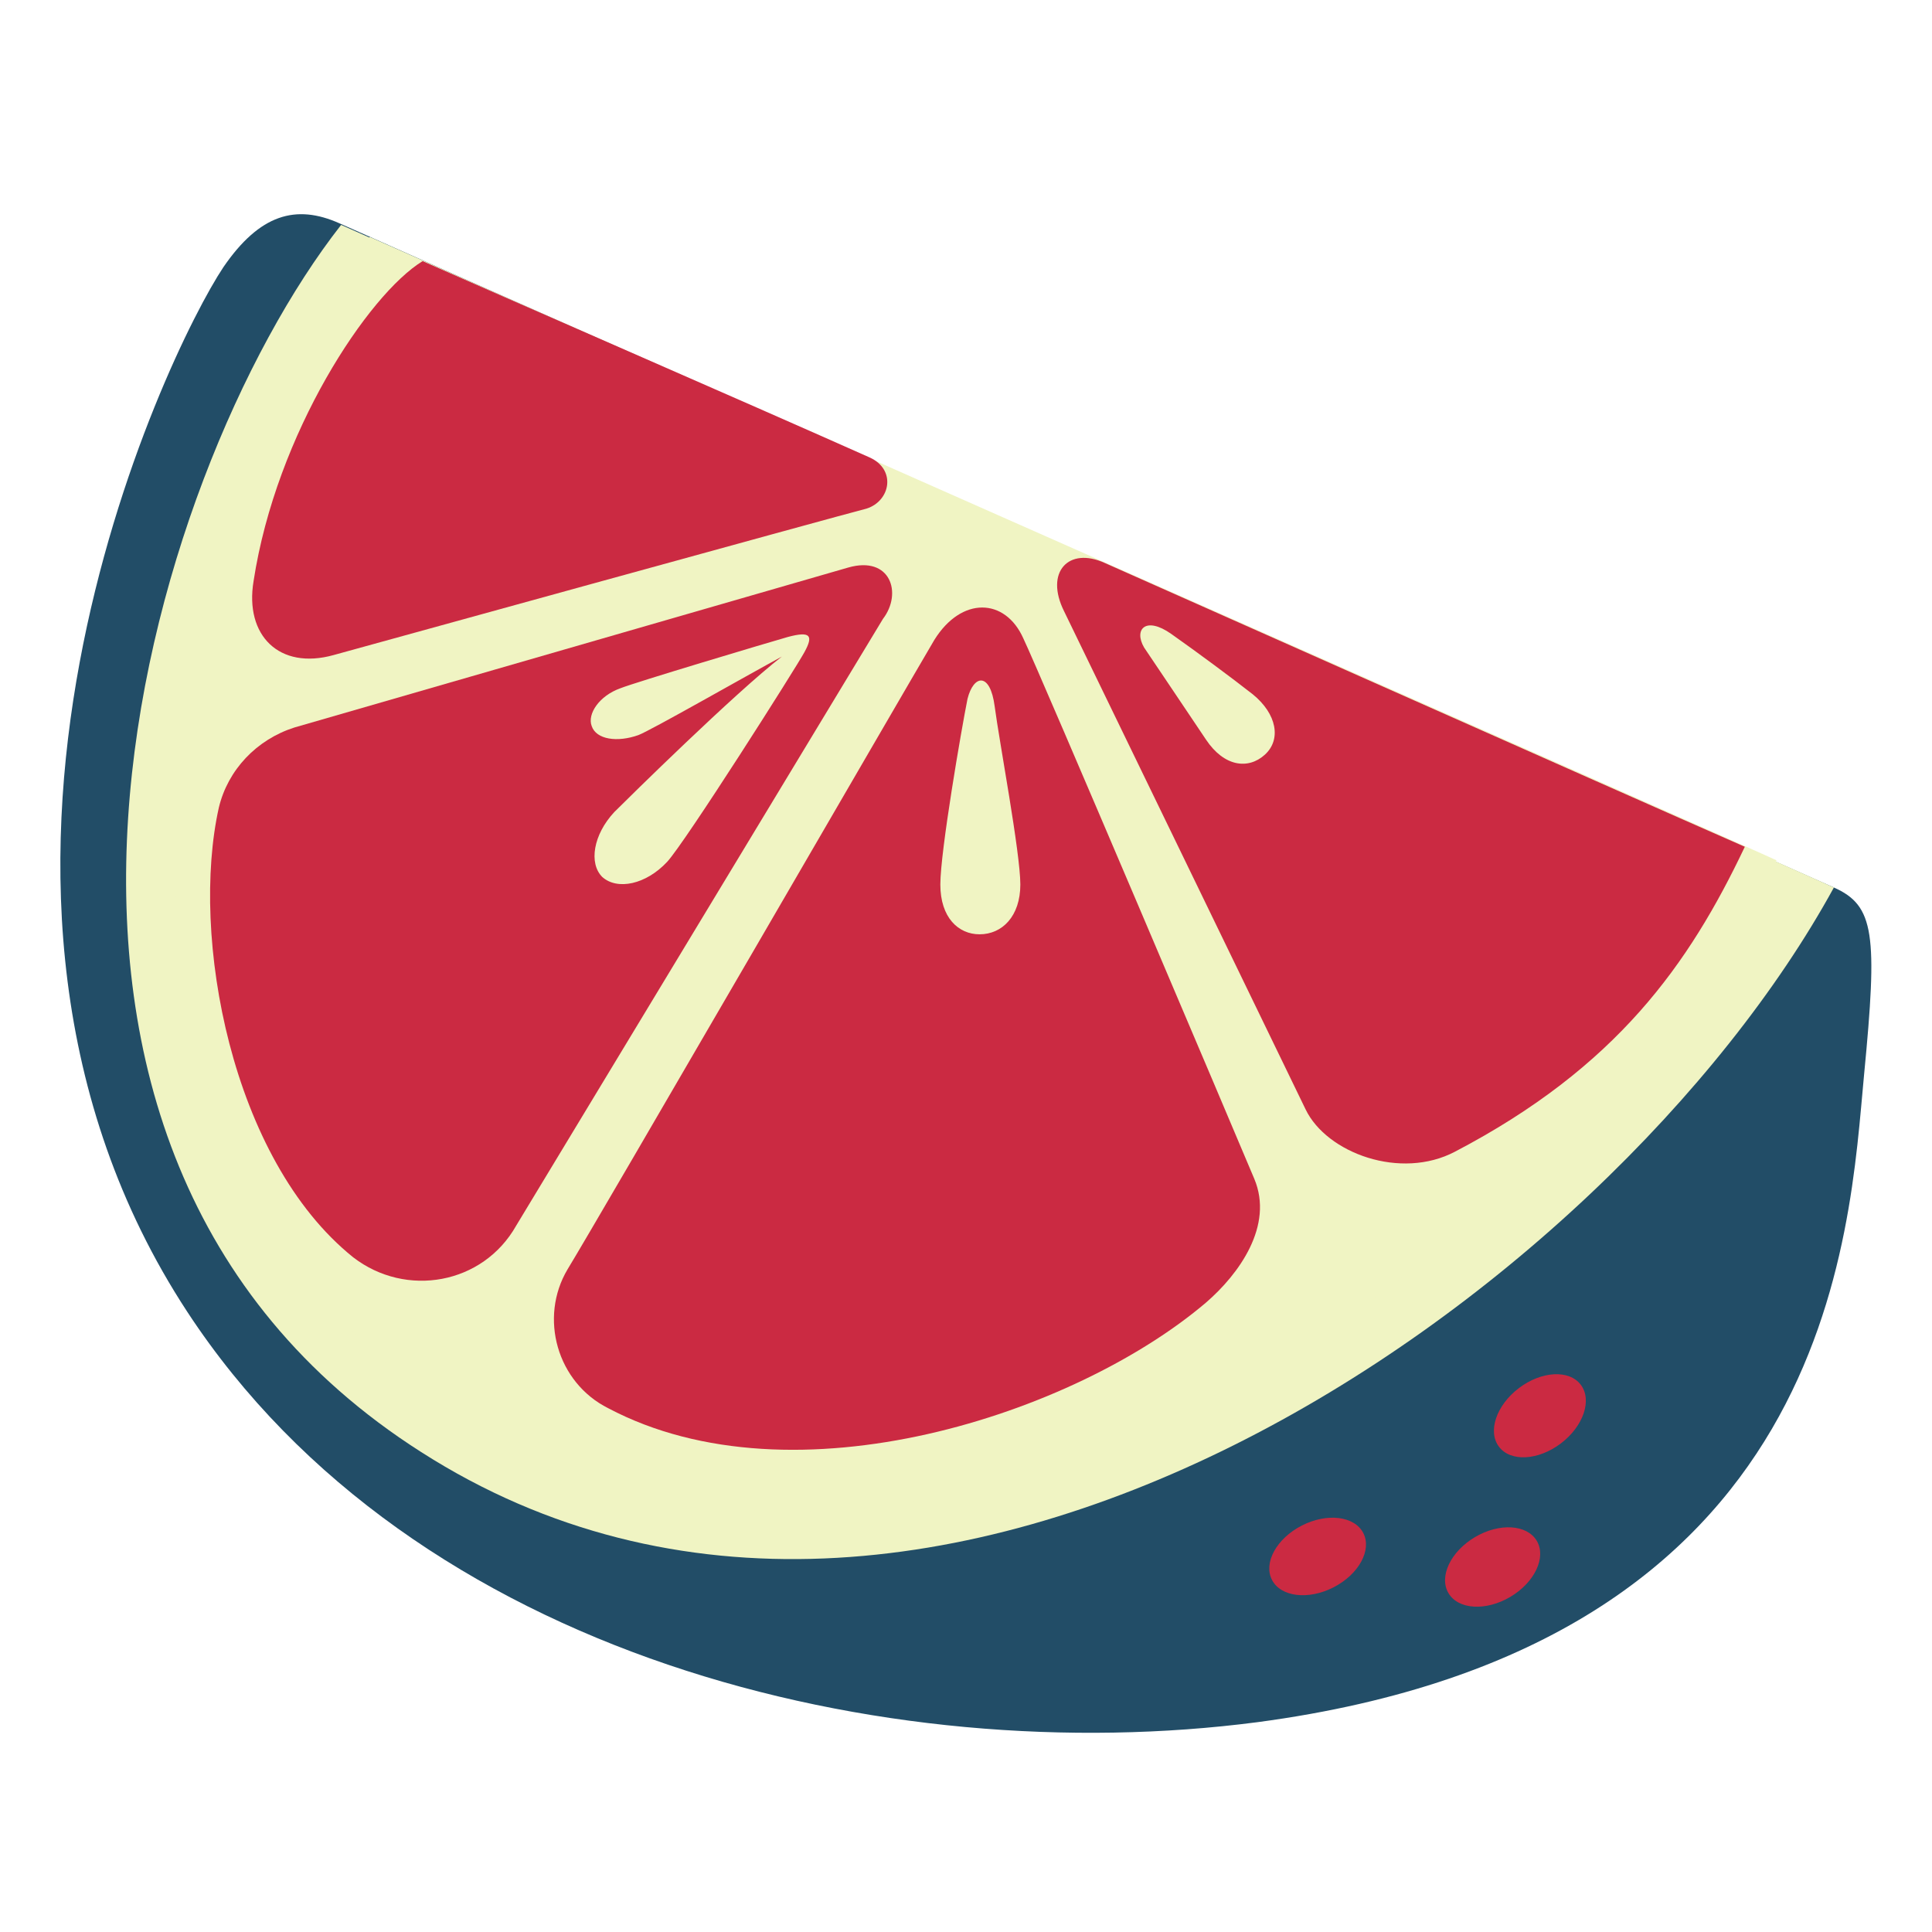
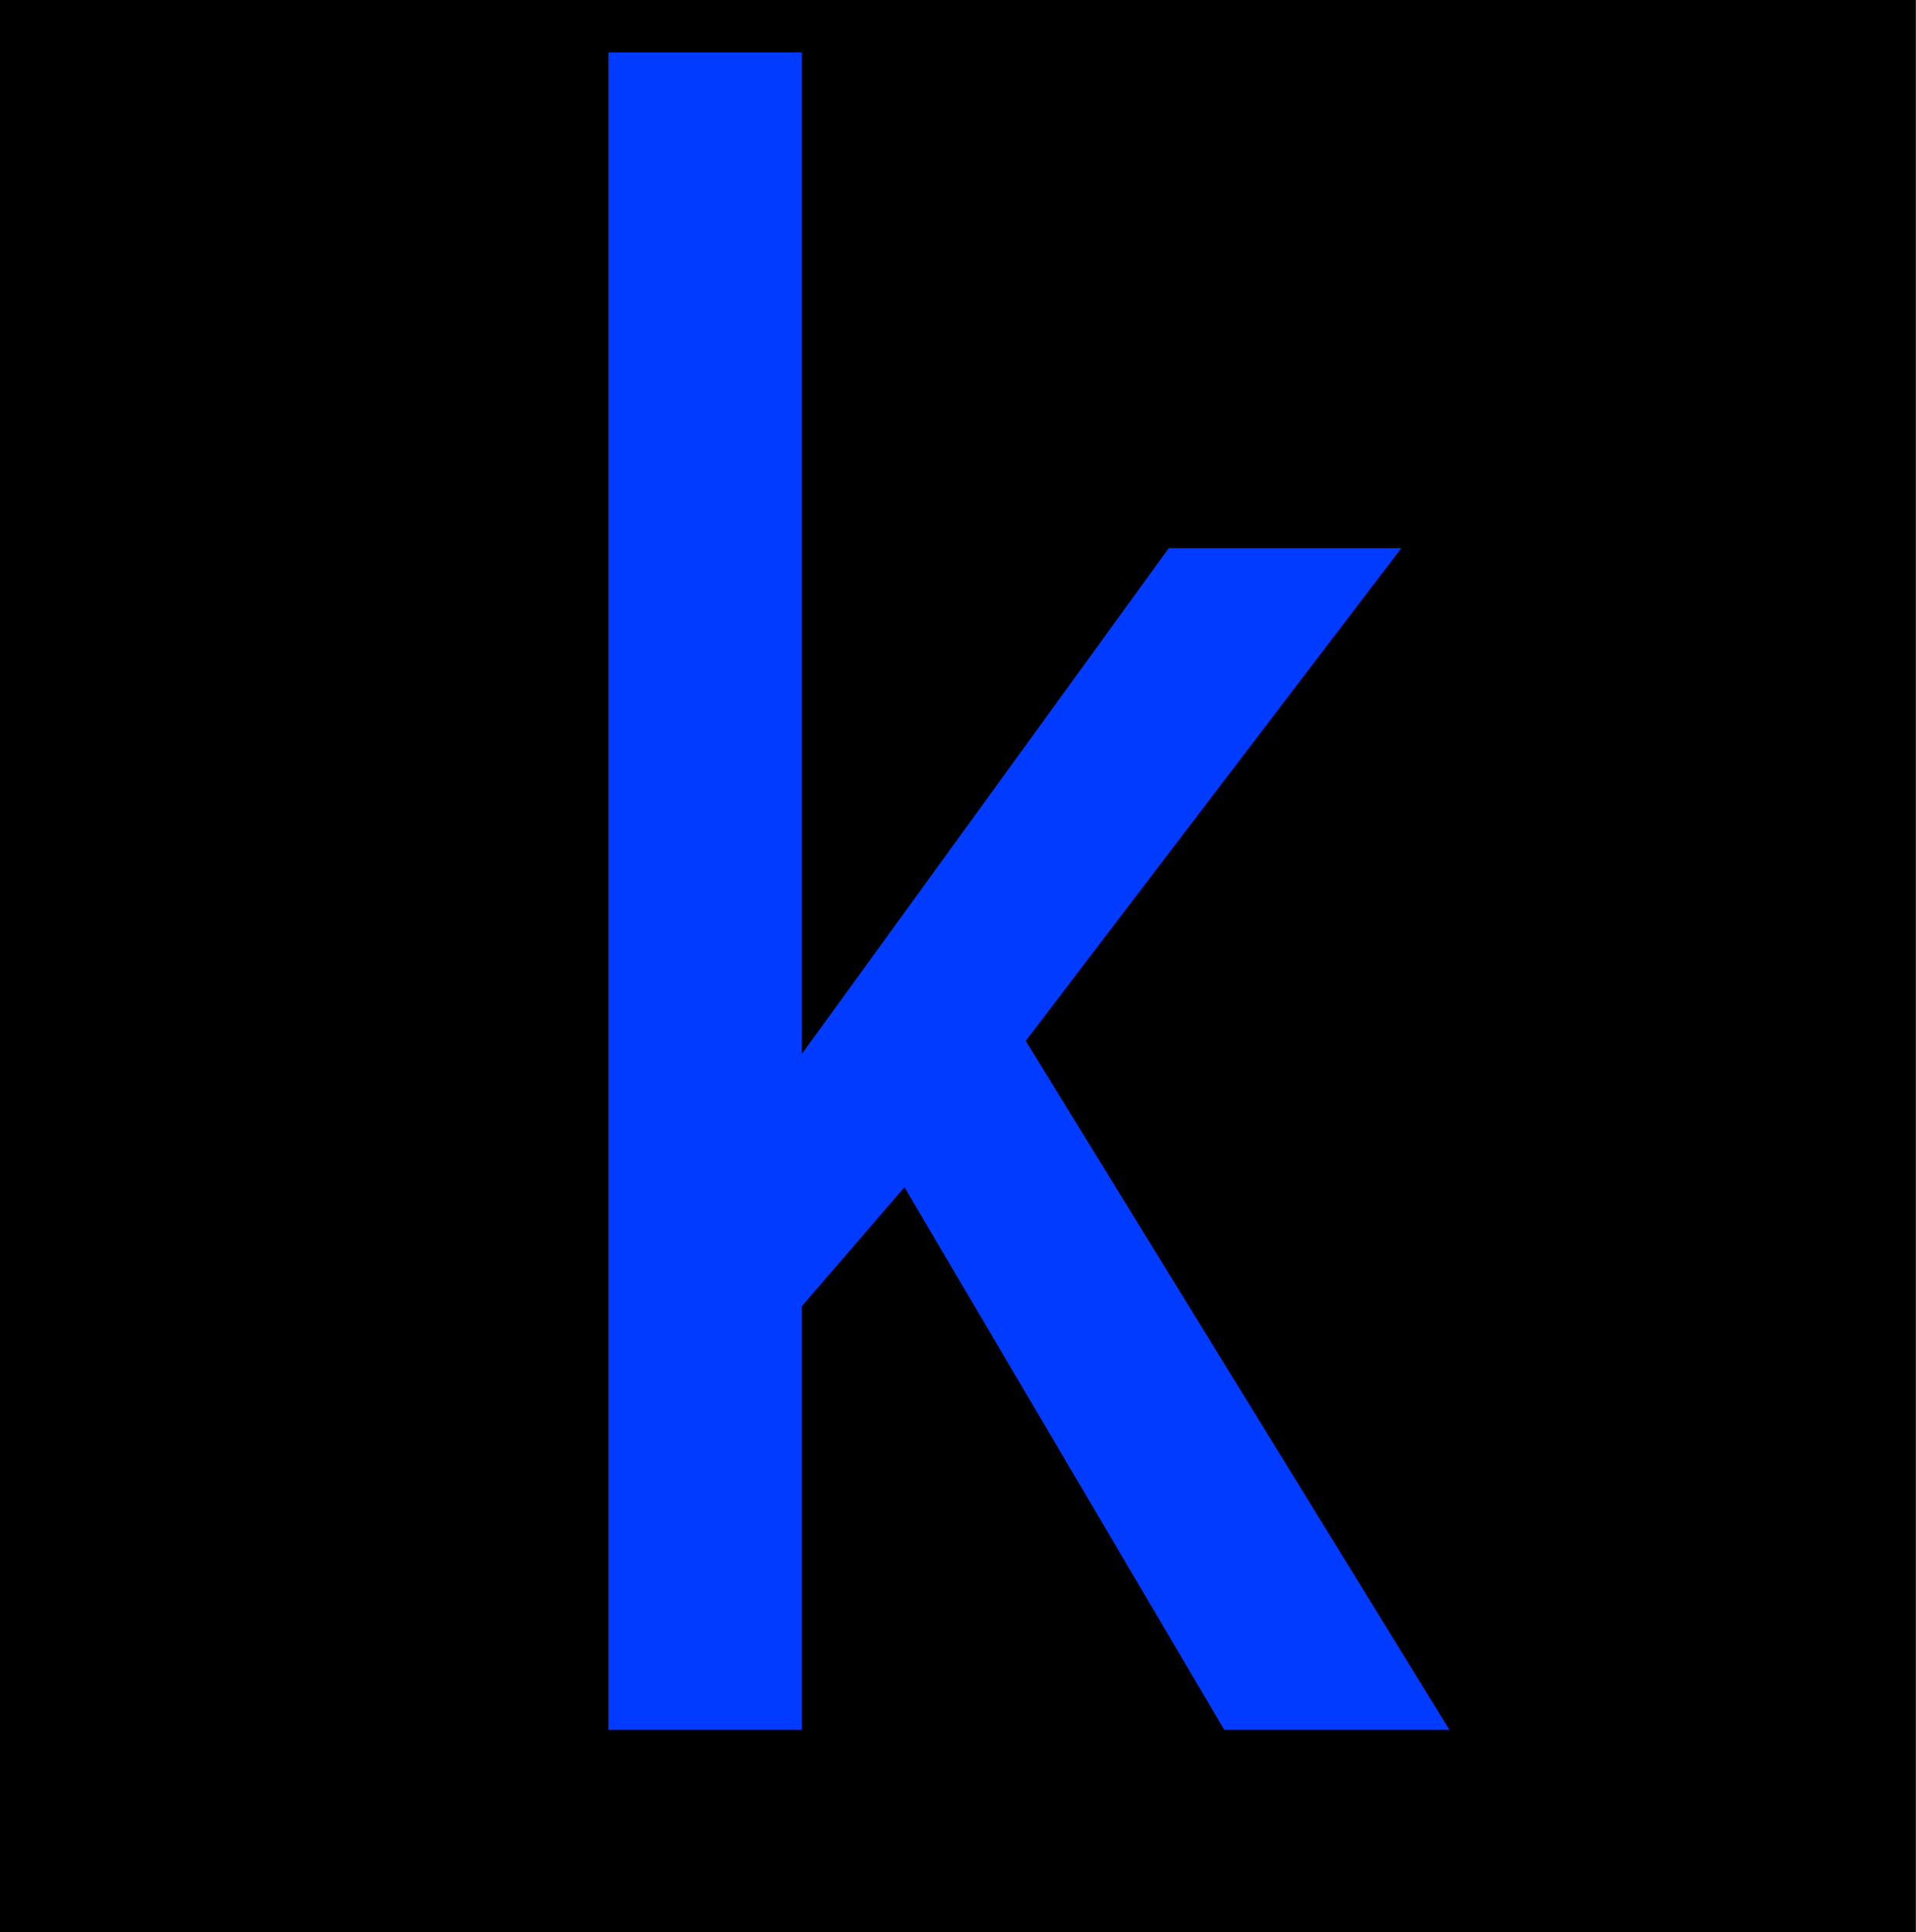
- <svg xmlns="http://www.w3.org/2000/svg" viewBox="0 0 128 128" width="128" height="128">
-   <path fill="#224d67" d="M22.5 14.8c2.9 1.3 99 44 99 44c2.7 1.2 2.9 3.1 2 12.4c-1 10.5-1.9 37.8-40.2 42.9c-24.6 3.2-55.9-4.3-70.9-27.2C-6 58.8 11 23.4 14.8 17.7c2.4-3.5 4.8-4.2 7.7-2.9" />
-   <path fill="#f0f4c3" d="M121.5 58.8c-.3-.2-92-40.8-98.9-43.9C9.6 31.5-3.8 76 27.9 96.2c33.6 21.5 78.7-10.2 93.6-37.4" />
-   <path fill="#f0f4c3" d="M117.7 57c-.3-.2-86.7-38.4-93.2-41.3c-12.2 15.5-23.9 59.1 5.7 78c31.4 20.2 73.6-11.2 87.5-36.7" />
-   <path fill="#cb2a42" d="M56.2 37.6L19.5 48.2c-2.5.8-4.4 2.8-5 5.3c-1.9 8.5.8 23.3 8.9 29.8c3.5 2.7 8.6 1.8 10.8-2.1L58.5 41c1.3-1.7.5-4.2-2.3-3.4m14.3 2.9s14.6 30.1 16 33s6.3 4.7 9.9 2.8c10.7-5.6 15.5-12.4 19.2-20.2c-8.9-3.9-42.4-18.8-42.4-18.8c-2.4-1.1-4 .6-2.7 3.2m-8.6 1.9C60.3 45.1 39.5 81 37.6 84.1c-1.9 3.2-.7 7.5 2.7 9.2c12.3 6.5 30.9.4 39.6-7c2.2-1.9 4.5-5.1 3.2-8.2S68.9 44.6 67.8 42.3c-1.2-2.7-4.1-2.8-5.9.1" />
-   <path fill="#f0f4c3" d="M52.2 42.2c-1.4.4-10.1 3-11.1 3.4c-1.4.5-2.2 1.7-1.9 2.5c.3.9 1.7 1.1 3.1.6c.8-.3 7.1-3.9 9.5-5.2c-3.1 2.4-10.2 9.4-11.1 10.3c-1.4 1.5-1.7 3.4-.8 4.3c1 .9 2.9.5 4.3-1c1.2-1.3 8.5-12.8 9.1-13.9s.4-1.4-1.1-1m10.1 16.4c0-2.2 1.4-10.3 1.8-12.3c.4-1.6 1.5-1.8 1.8.5s1.7 9.7 1.7 11.8s-1.2 3.3-2.7 3.3c-1.4 0-2.6-1.1-2.6-3.3M79.9 49c-1.2-1.8-3.3-4.9-4.1-6.1c-.7-1.2.1-2.1 1.8-.9s4 2.9 5.4 4c1.6 1.3 1.9 3 .8 4s-2.7.8-3.9-1" />
-   <ellipse cx="87.3" cy="103.12" fill="#cb2a42" rx="3.4" ry="2.3" transform="rotate(-27.098 87.298 103.126)" />
-   <ellipse cx="98.89" cy="103.82" fill="#cb2a42" rx="3.4" ry="2.3" transform="rotate(-30.642 98.887 103.818)" />
-   <ellipse cx="102.02" cy="93.8" fill="#cb2a42" rx="3.4" ry="2.3" transform="rotate(-37.16 102.017 93.797)" />
-   <path fill="#cb2a42" d="M57.6 30.3c-8.3-3.7-24.4-10.7-29.6-13c-3.6 2.2-9.7 11.4-11.2 21.2c-.6 3.6 1.7 5.9 5.3 4.9c0 0 33.7-9.3 35.3-9.7c1.6-.5 2-2.6.2-3.4" />
+ <svg xmlns="http://www.w3.org/2000/svg" width="117" height="118" id="screenshot-42d4e686-0802-8058-8006-b20b4f993bdd" viewBox="0 0 117 118" fill="none" version="1.1">
+   <style>/* cyrillic-ext */
+ @font-face {
+   font-family: 'Roboto Condensed';
+   font-style: normal;
+   font-weight: 400;
+   font-display: block;
+   src: url(http://localhost:6080/internal/gfonts/font/robotocondensed/v30/ieVo2ZhZI2eCN5jzbjEETS9weq8-_d6T_POl0fRJeyWyosBD5XxxKA.woff2) format('woff2');
+   unicode-range: U+0460-052F, U+1C80-1C8A, U+20B4, U+2DE0-2DFF, U+A640-A69F, U+FE2E-FE2F;
+ }
+ /* cyrillic */
+ @font-face {
+   font-family: 'Roboto Condensed';
+   font-style: normal;
+   font-weight: 400;
+   font-display: block;
+   src: url(http://localhost:6080/internal/gfonts/font/robotocondensed/v30/ieVo2ZhZI2eCN5jzbjEETS9weq8-_d6T_POl0fRJeyWyosBK5XxxKA.woff2) format('woff2');
+   unicode-range: U+0301, U+0400-045F, U+0490-0491, U+04B0-04B1, U+2116;
+ }
+ /* greek-ext */
+ @font-face {
+   font-family: 'Roboto Condensed';
+   font-style: normal;
+   font-weight: 400;
+   font-display: block;
+   src: url(http://localhost:6080/internal/gfonts/font/robotocondensed/v30/ieVo2ZhZI2eCN5jzbjEETS9weq8-_d6T_POl0fRJeyWyosBC5XxxKA.woff2) format('woff2');
+   unicode-range: U+1F00-1FFF;
+ }
+ /* greek */
+ @font-face {
+   font-family: 'Roboto Condensed';
+   font-style: normal;
+   font-weight: 400;
+   font-display: block;
+   src: url(http://localhost:6080/internal/gfonts/font/robotocondensed/v30/ieVo2ZhZI2eCN5jzbjEETS9weq8-_d6T_POl0fRJeyWyosBN5XxxKA.woff2) format('woff2');
+   unicode-range: U+0370-0377, U+037A-037F, U+0384-038A, U+038C, U+038E-03A1, U+03A3-03FF;
+ }
+ /* vietnamese */
+ @font-face {
+   font-family: 'Roboto Condensed';
+   font-style: normal;
+   font-weight: 400;
+   font-display: block;
+   src: url(http://localhost:6080/internal/gfonts/font/robotocondensed/v30/ieVo2ZhZI2eCN5jzbjEETS9weq8-_d6T_POl0fRJeyWyosBB5XxxKA.woff2) format('woff2');
+   unicode-range: U+0102-0103, U+0110-0111, U+0128-0129, U+0168-0169, U+01A0-01A1, U+01AF-01B0, U+0300-0301, U+0303-0304, U+0308-0309, U+0323, U+0329, U+1EA0-1EF9, U+20AB;
+ }
+ /* latin-ext */
+ @font-face {
+   font-family: 'Roboto Condensed';
+   font-style: normal;
+   font-weight: 400;
+   font-display: block;
+   src: url(http://localhost:6080/internal/gfonts/font/robotocondensed/v30/ieVo2ZhZI2eCN5jzbjEETS9weq8-_d6T_POl0fRJeyWyosBA5XxxKA.woff2) format('woff2');
+   unicode-range: U+0100-02BA, U+02BD-02C5, U+02C7-02CC, U+02CE-02D7, U+02DD-02FF, U+0304, U+0308, U+0329, U+1D00-1DBF, U+1E00-1E9F, U+1EF2-1EFF, U+2020, U+20A0-20AB, U+20AD-20C0, U+2113, U+2C60-2C7F, U+A720-A7FF;
+ }
+ /* latin */
+ @font-face {
+   font-family: 'Roboto Condensed';
+   font-style: normal;
+   font-weight: 400;
+   font-display: block;
+   src: url(http://localhost:6080/internal/gfonts/font/robotocondensed/v30/ieVo2ZhZI2eCN5jzbjEETS9weq8-_d6T_POl0fRJeyWyosBO5Xw.woff2) format('woff2');
+   unicode-range: U+0000-00FF, U+0131, U+0152-0153, U+02BB-02BC, U+02C6, U+02DA, U+02DC, U+0304, U+0308, U+0329, U+2000-206F, U+20AC, U+2122, U+2191, U+2193, U+2212, U+2215, U+FEFF, U+FFFD;
+ }
+ </style>
+   <g id="shape-42d4e686-0802-8058-8006-b20b4f993bdd">
+     <g class="frame-container-wrapper">
+       <g class="frame-container-blur">
+         <g class="frame-container-shadows">
+           <g fill="none">
+             <g class="fills" id="fills-42d4e686-0802-8058-8006-b20b4f993bdd">
+               <rect rx="0" ry="0" x="0" y="0" width="117" height="118" transform="matrix(1, 0, 0, 1, 0, 0)" class="frame-background" />
+             </g>
+             <g class="frame-children">
+               <g id="shape-42d4e686-0802-8058-8006-b20aac9dfb12">
+                 <g class="fills" id="fills-42d4e686-0802-8058-8006-b20aac9dfb12">
+                   <rect rx="0" ry="0" x="0" y="0" transform="matrix(1, 0, 0, 1, 0, 0)" width="117" height="118" style="fill: rgb(0, 0, 0); fill-opacity: 1;" />
+                 </g>
+               </g>
+               <g id="shape-42d4e686-0802-8058-8006-b20abbe0cc28">
+                 <g transform="matrix(1, 0, 0, 1, 0, 0)" class="text-container" x="19" y="59" width="80" height="44" rx="0" ry="0">
+                   <defs>
+                     <pattern patternUnits="objectBoundingBox" width="61.564" height="160" id="fill-0-render-3-0">
+                       <g>
+                         <rect width="61.564" height="160" style="fill: rgb(0, 59, 255); fill-opacity: 1;" />
+                       </g>
+                     </pattern>
+                   </defs>
+                   <g class="fills" id="fills-42d4e686-0802-8058-8006-b20abbe0cc28">
+                     <text x="28.218" y="139" dominant-baseline="ideographic" textLength="61.564" lengthAdjust="spacingAndGlyphs" style="text-transform: none; font-family: &quot;Roboto Condensed&quot;; letter-spacing: normal; font-style: normal; font-weight: 400; white-space: pre; font-size: 136.601px; text-decoration: none; direction: ltr; fill: rgb(0, 59, 255); fill-opacity: 1;">k</text>
+                   </g>
+                 </g>
+               </g>
+             </g>
+           </g>
+         </g>
+       </g>
+     </g>
+   </g>
</svg>
